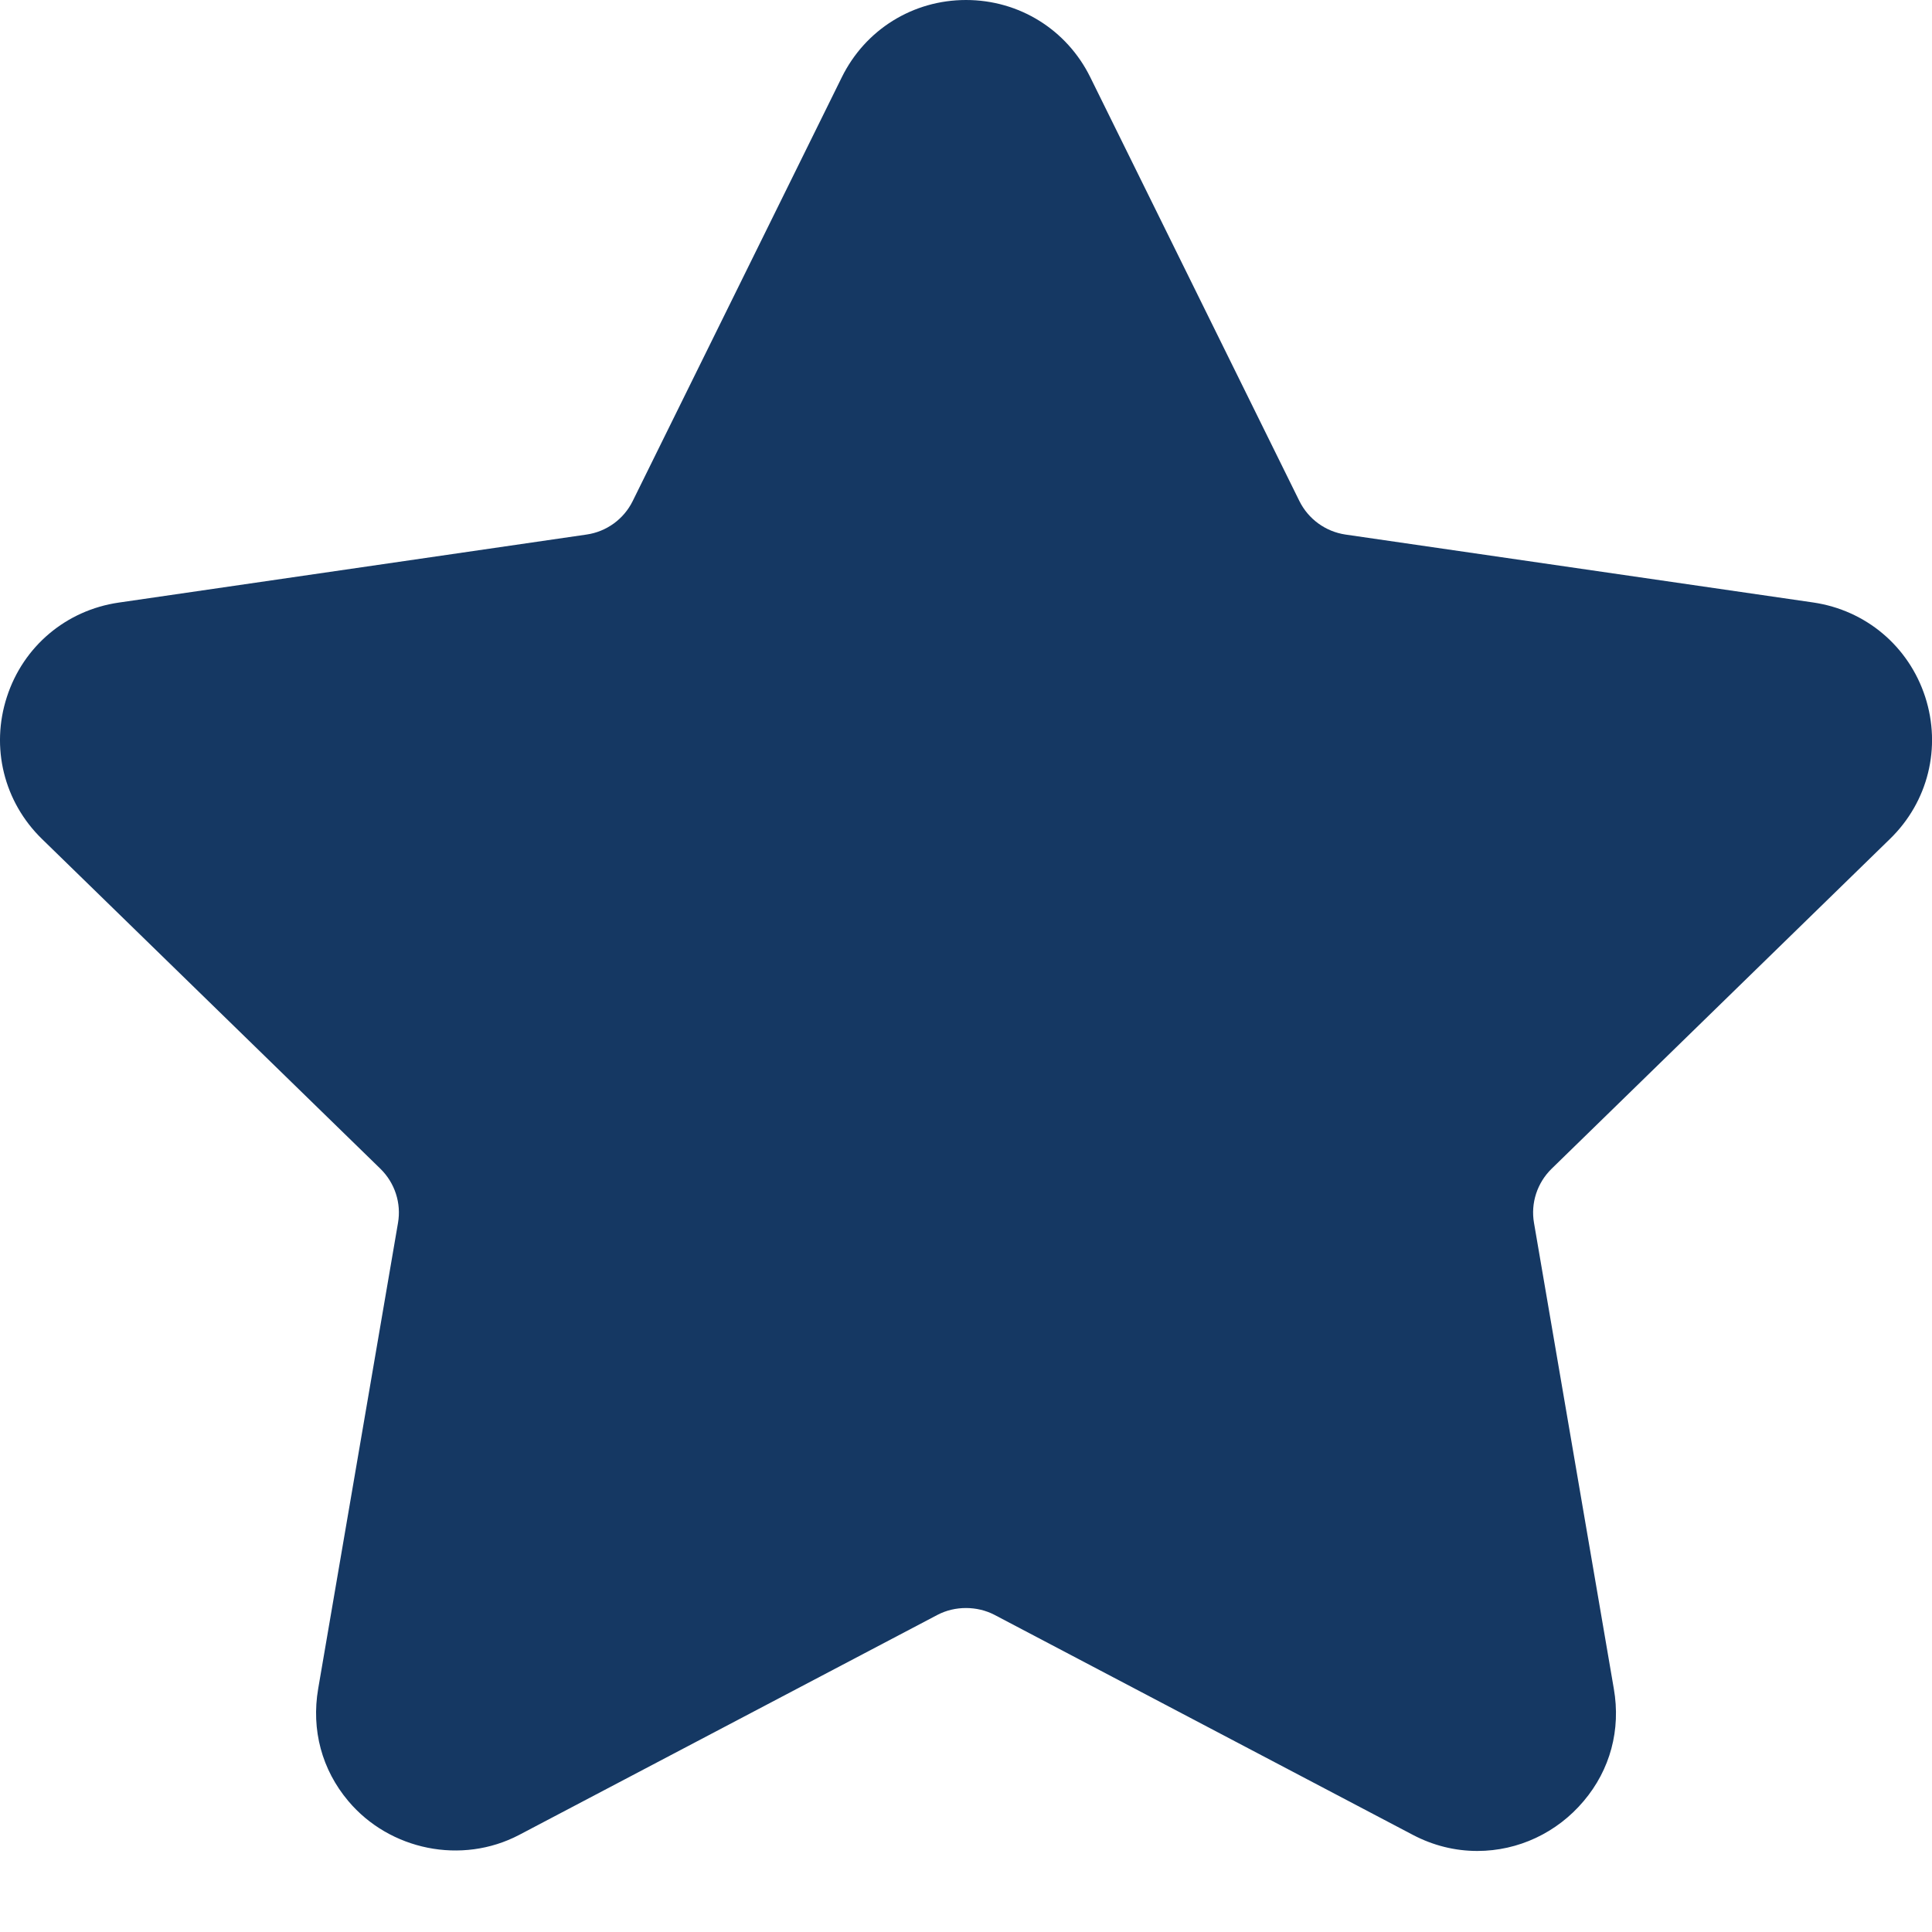
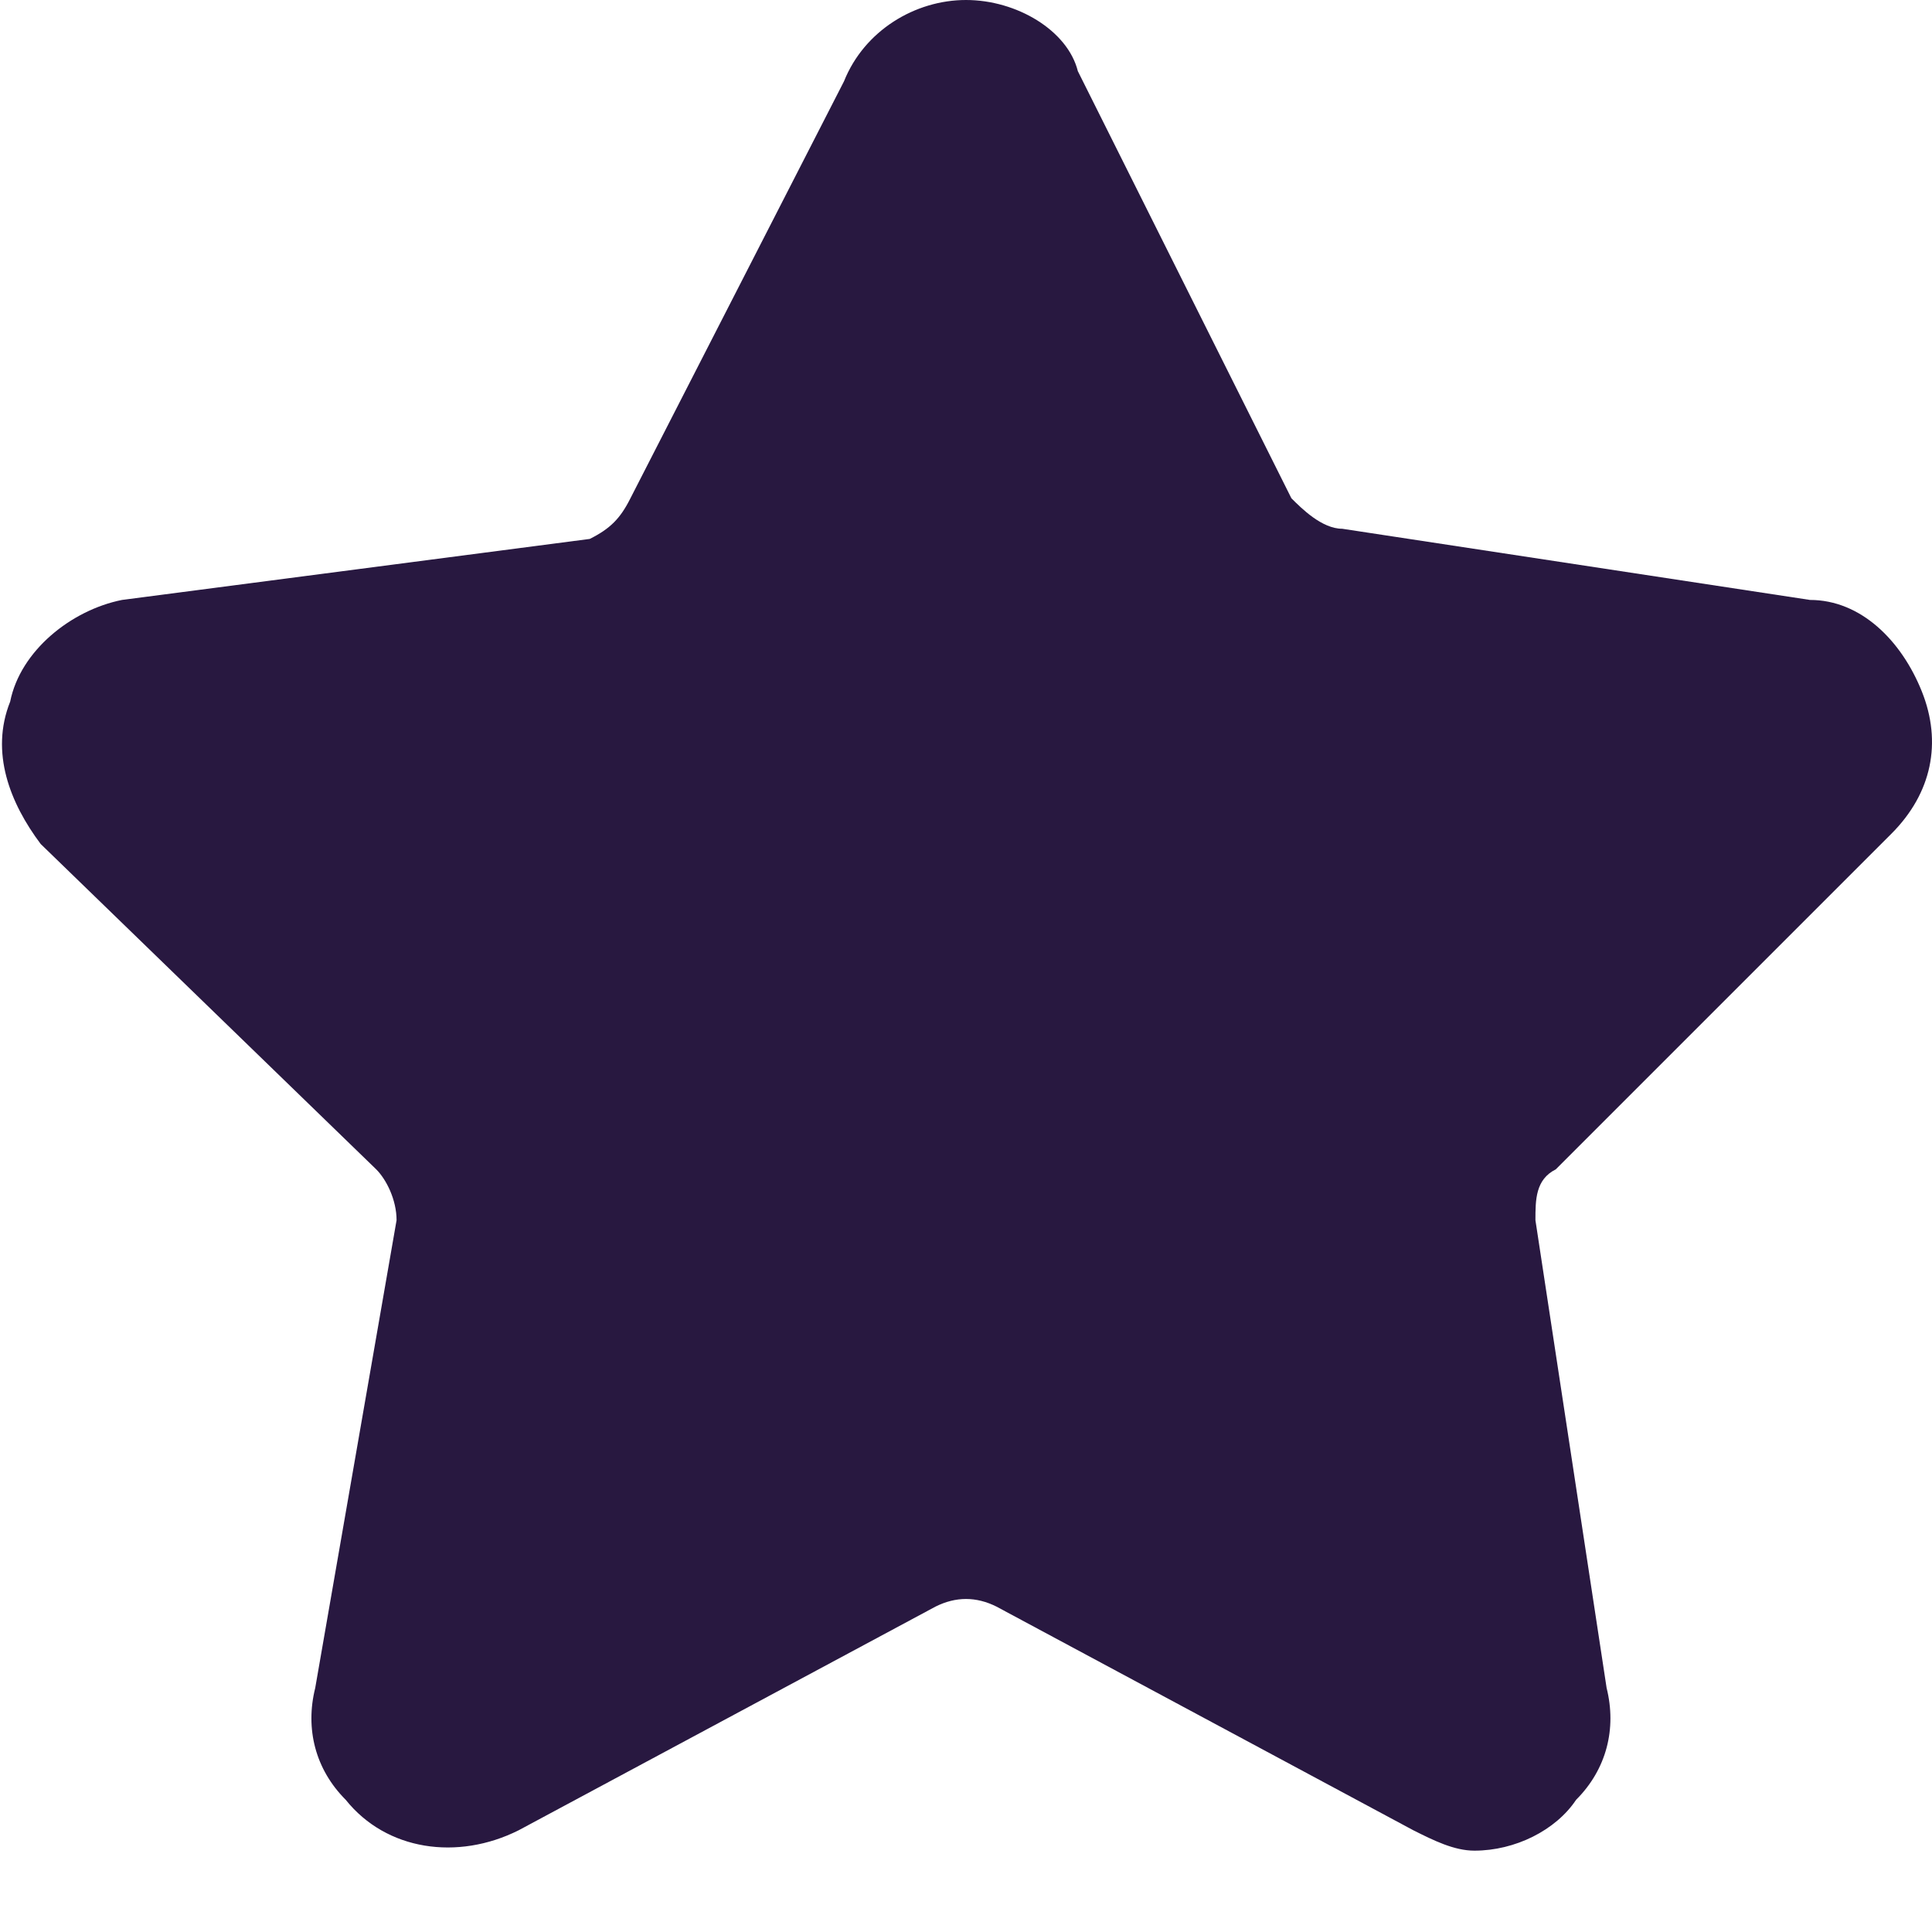
- <svg xmlns="http://www.w3.org/2000/svg" width="19" height="19" viewBox="0 0 19 19" fill="none">
-   <path d="M18.588 8.249C18.962 7.885 19.094 7.35 18.933 6.853C18.771 6.356 18.35 6.001 17.832 5.925L13.232 5.257C13.036 5.228 12.867 5.105 12.779 4.928L10.722 0.759C10.491 0.291 10.023 0 9.5 0C8.978 0 8.51 0.291 8.279 0.759L6.222 4.928C6.134 5.106 5.964 5.229 5.768 5.257L1.168 5.926C0.651 6.001 0.229 6.356 0.068 6.853C-0.094 7.35 0.038 7.885 0.412 8.25L3.741 11.494C3.883 11.633 3.948 11.832 3.914 12.027L3.129 16.608C3.06 17.012 3.165 17.404 3.426 17.713C3.832 18.195 4.54 18.342 5.106 18.045L9.22 15.881C9.392 15.791 9.609 15.792 9.78 15.881L13.895 18.045C14.095 18.15 14.309 18.203 14.529 18.203C14.931 18.203 15.312 18.024 15.574 17.713C15.836 17.404 15.941 17.011 15.871 16.608L15.086 12.027C15.052 11.832 15.117 11.633 15.259 11.494L18.588 8.249Z" fill="#153863" />
+ <svg xmlns="http://www.w3.org/2000/svg" version="1.1" id="Layer_1" x="0px" y="0px" viewBox="0 0 19 19" style="enable-background:new 0 0 19 19;" xml:space="preserve">
+   <style type="text/css">
+ 	.st0{fill:#281840;}
+ </style>
+   <path class="st0" d="M18.6,8.2c0.4-0.4,0.5-0.9,0.3-1.4c-0.2-0.5-0.6-0.9-1.1-0.9l-4.6-0.7c-0.2,0-0.4-0.2-0.5-0.3l-2.1-4.2  C10.5,0.3,10,0,9.5,0C9,0,8.5,0.3,8.3,0.8L6.2,4.9C6.1,5.1,6,5.2,5.8,5.3L1.2,5.9C0.7,6,0.2,6.4,0.1,6.9c-0.2,0.5,0,1,0.3,1.4  l3.3,3.2c0.1,0.1,0.2,0.3,0.2,0.5l-0.8,4.6c-0.1,0.4,0,0.8,0.3,1.1c0.4,0.5,1.1,0.6,1.7,0.3l4.1-2.2c0.2-0.1,0.4-0.1,0.6,0l4.1,2.2  c0.2,0.1,0.4,0.2,0.6,0.2c0.4,0,0.8-0.2,1-0.5c0.3-0.3,0.4-0.7,0.3-1.1L15.1,12c0-0.2,0-0.4,0.2-0.5L18.6,8.2z" />
</svg>
